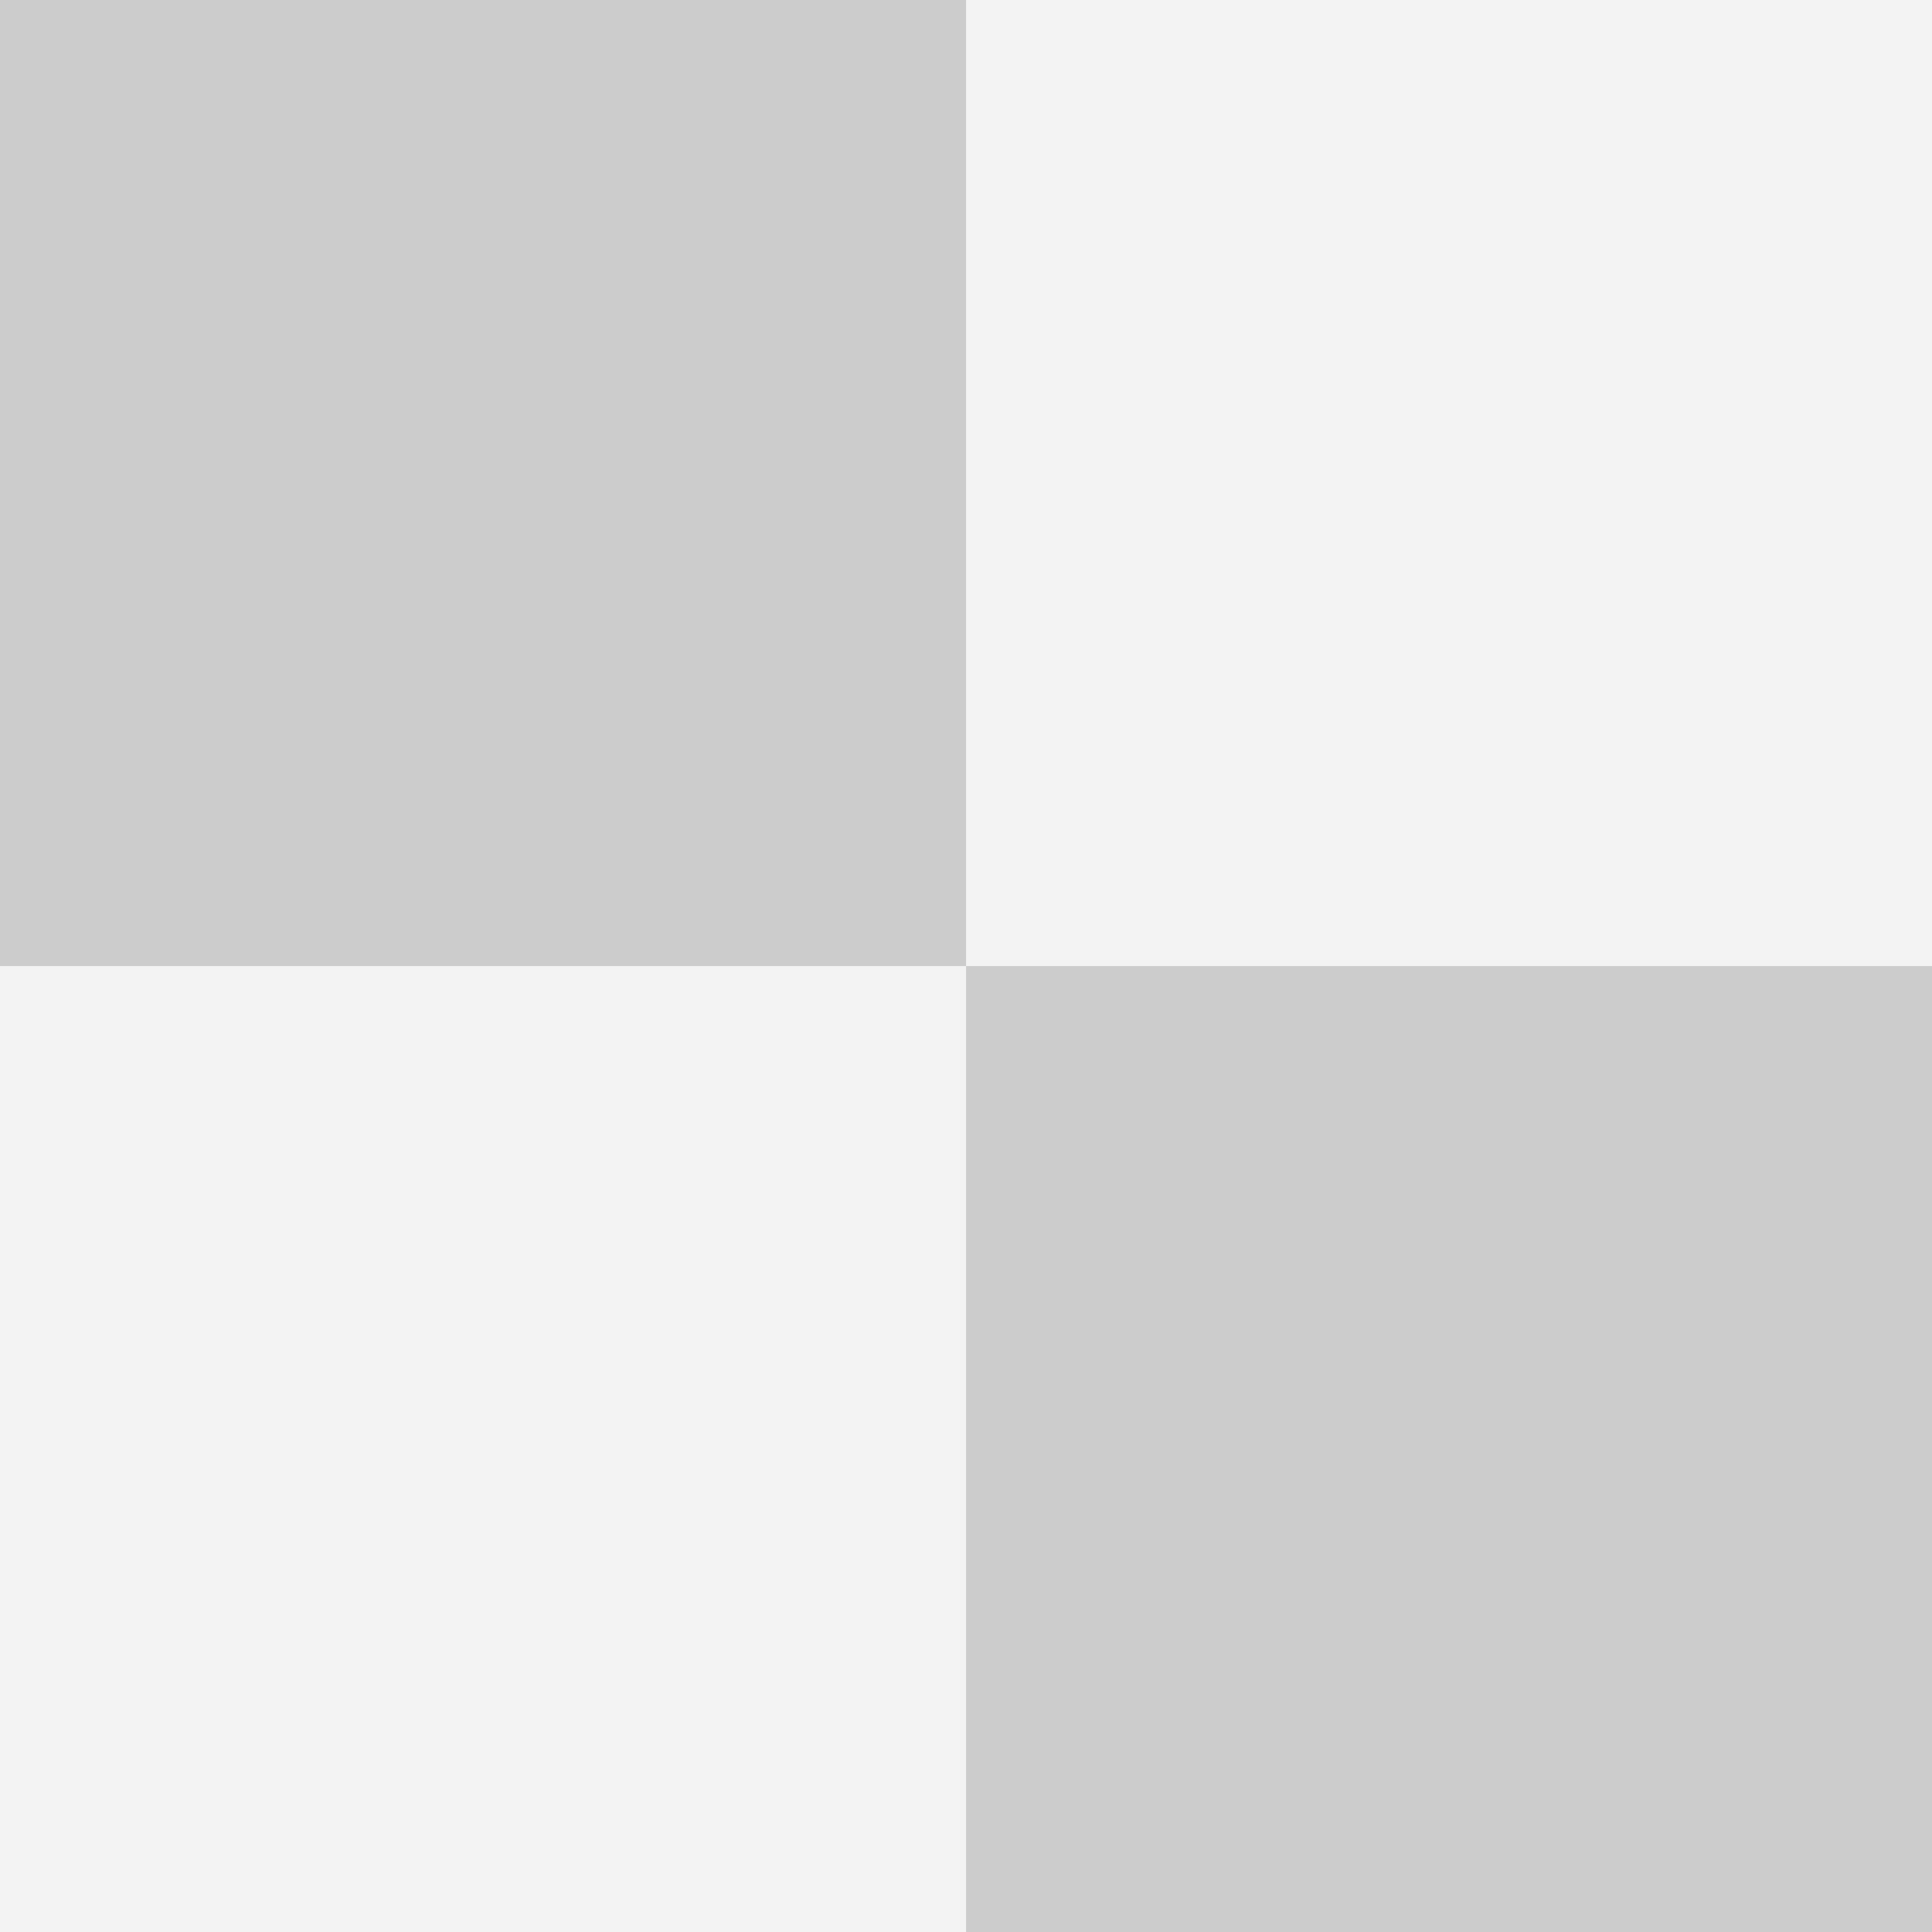
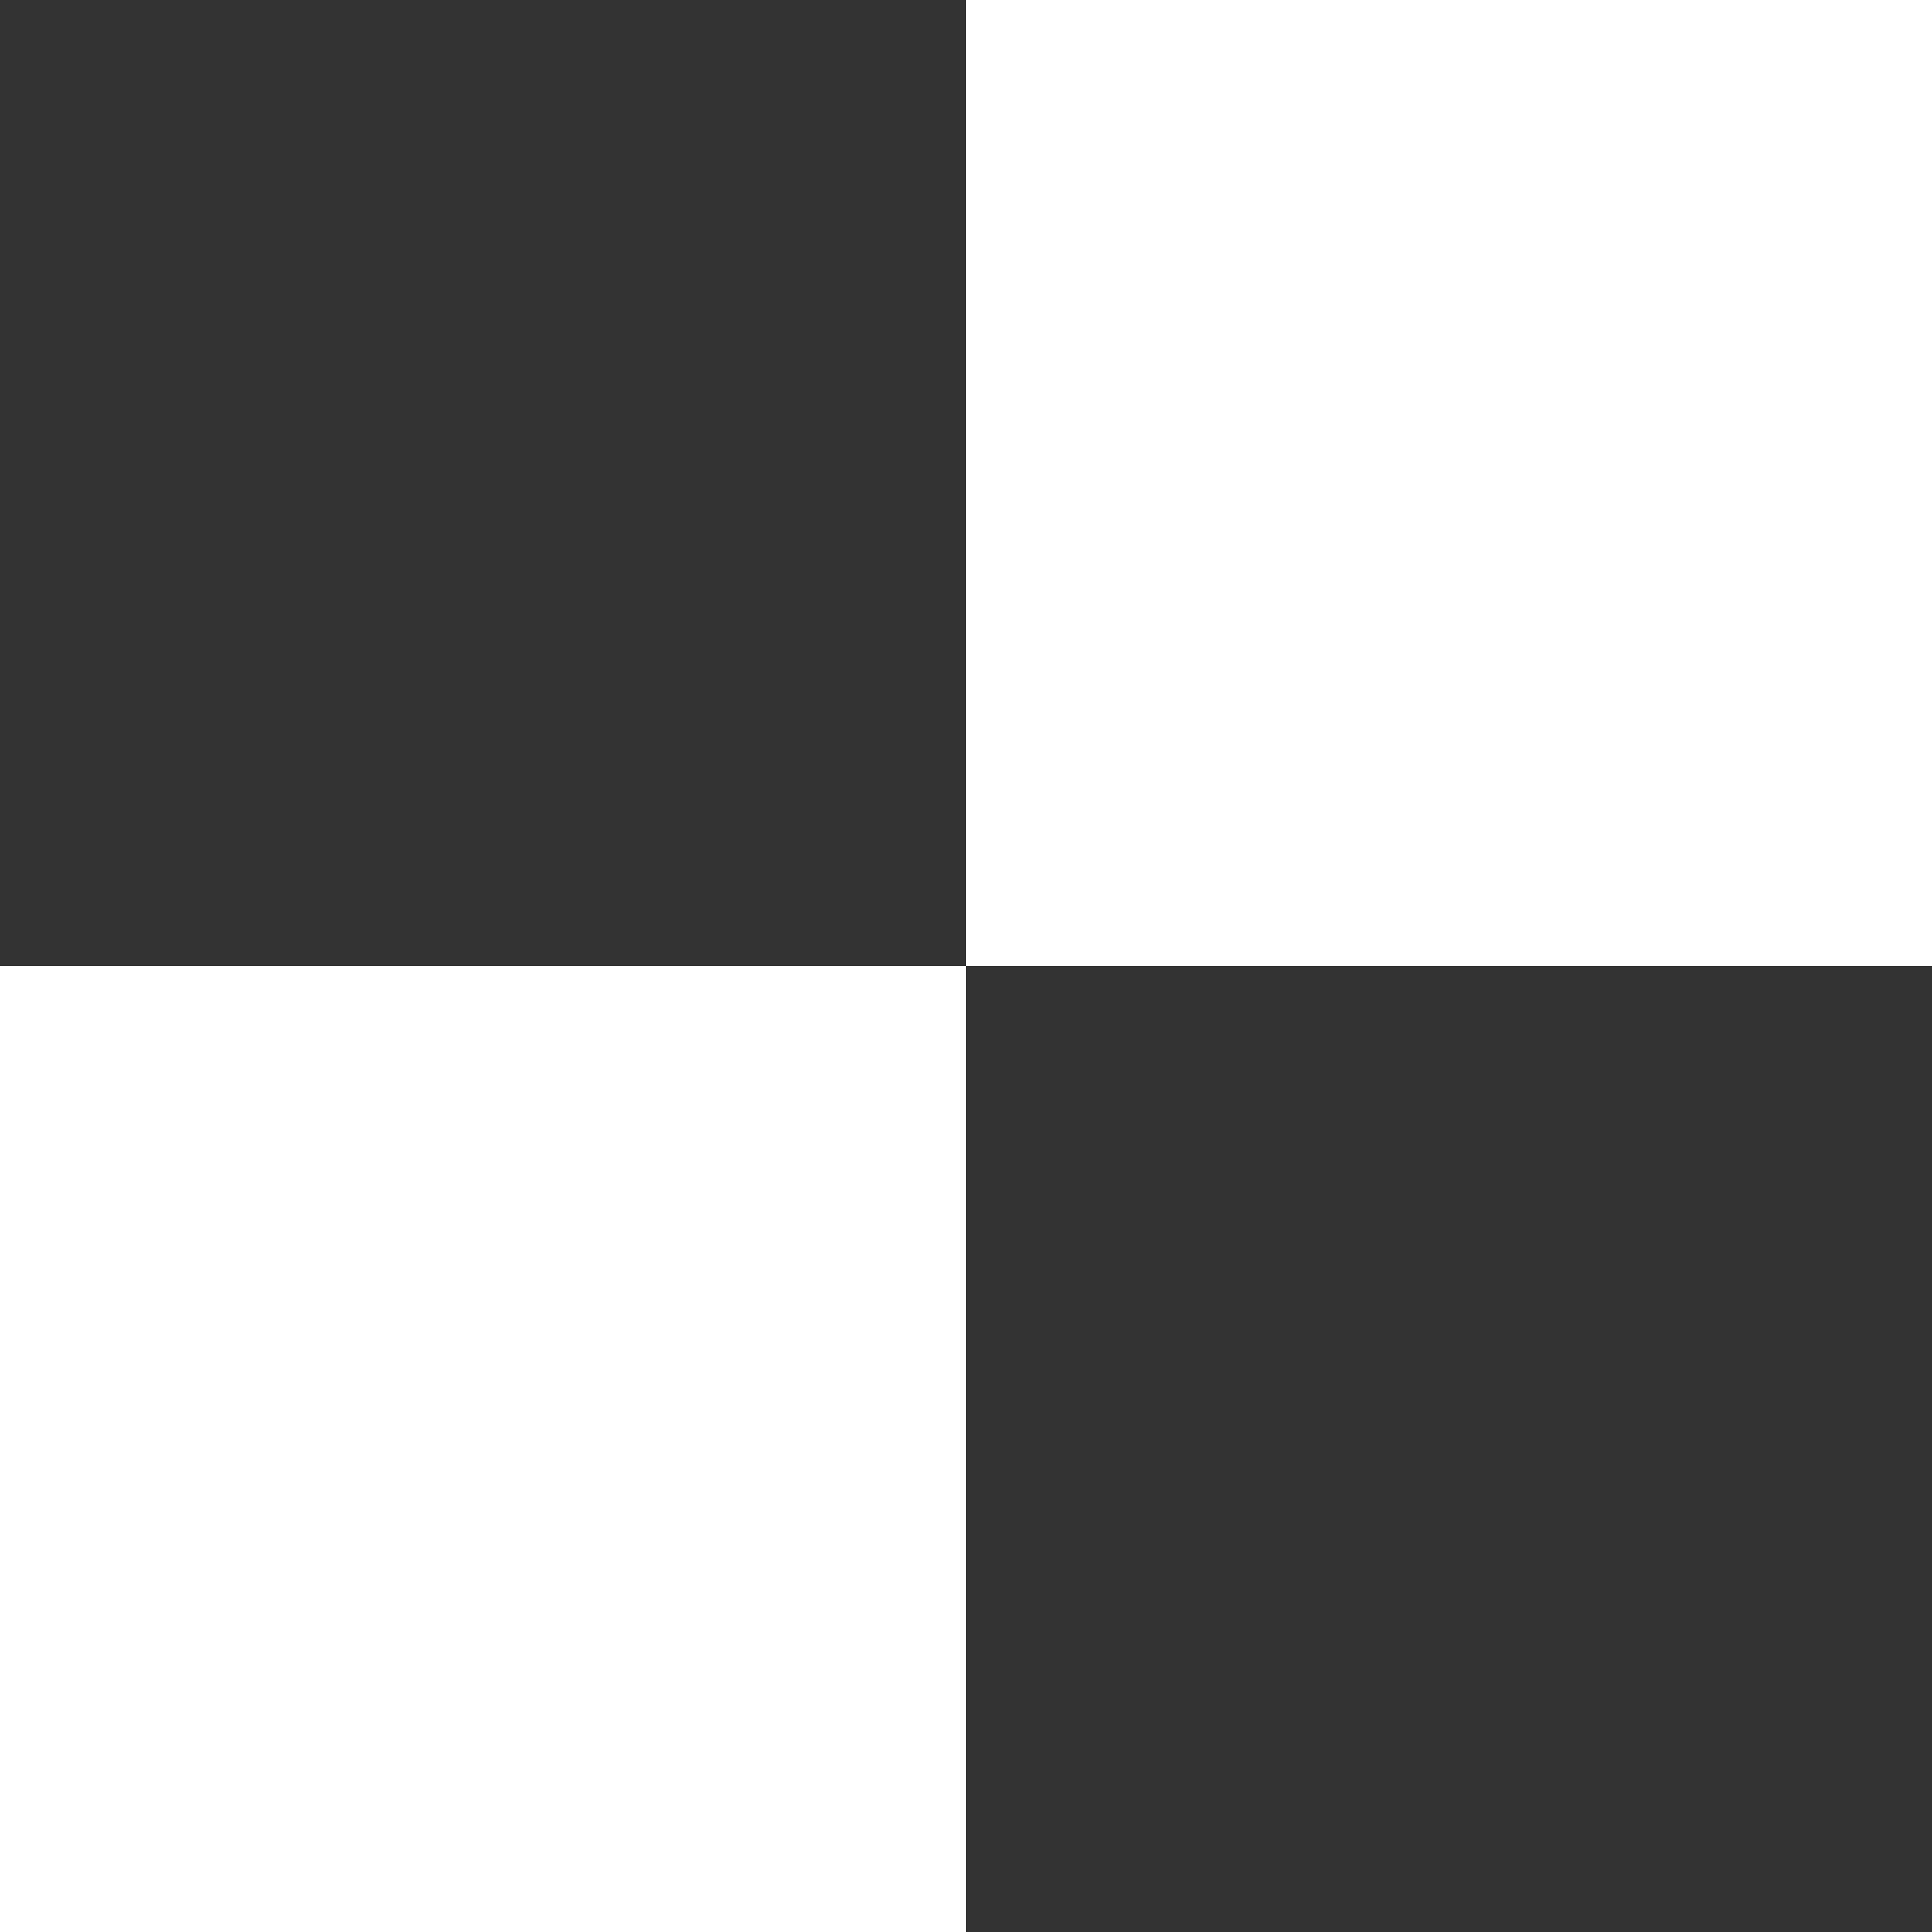
- <svg xmlns="http://www.w3.org/2000/svg" width="60" height="60" viewBox="0 0 15.875 15.875" version="1.1" id="svg5">
+ <svg xmlns="http://www.w3.org/2000/svg" width="60" height="60" viewBox="0 0 60 60" version="1.1" id="svg5">
  <defs id="defs2" />
-   <rect style="display:none;fill:#000000;fill-rule:evenodd;stroke-width:0.529;paint-order:stroke fill markers" id="rect234" width="15.875" height="15.875" x="0" y="0" />
-   <rect style="display:none;fill:#ffffff;fill-rule:evenodd;stroke-width:0.529;paint-order:stroke fill markers" id="rect234-3" width="15.875" height="15.875" x="0" y="0" />
-   <g id="layer1" style="opacity:0.15">
-     <rect style="fill:#000000;fill-rule:evenodd;stroke-width:0.529;paint-order:stroke fill markers" id="rect371-6" width="7.938" height="7.938" x="7.938" y="7.938" />
-     <rect style="fill:#000000;fill-rule:evenodd;stroke-width:0.529;paint-order:stroke fill markers" id="rect371" width="7.938" height="7.938" x="0" y="0" />
+   <g id="layer1">
+     <rect style="fill:#333333;fill-rule:evenodd;stroke-width:0.529;paint-order:stroke fill markers" id="rect371-6" width="30" height="30" x="30" y="30" />
+     <rect style="fill:#333333;fill-rule:evenodd;stroke-width:0.529;paint-order:stroke fill markers" id="rect371" width="30" height="30" x="0" y="0" />
  </g>
-   <g id="layer2" style="opacity:0.2">
-     <rect style="fill:#ffffff;fill-rule:evenodd;stroke-width:0.529;paint-order:stroke fill markers" id="rect371-7-5" width="7.938" height="7.938" x="0" y="7.938" />
-     <rect style="fill:#ffffff;fill-rule:evenodd;stroke-width:0.529;paint-order:stroke fill markers" id="rect371-7" width="7.938" height="7.938" x="7.938" y="0" />
-   </g>
-   <g id="layer3" style="display:none">
-     <text xml:space="preserve" style="font-size:5.292px;line-height:1.25;font-family:'PT Sans';-inkscape-font-specification:'PT Sans';opacity:0.25;fill:#ffffff;fill-rule:evenodd;stroke-width:0.529;paint-order:stroke fill markers" x="10.247" y="5.802" id="text1885-3">
-       <tspan id="tspan1883-5" style="font-weight:bold;font-family:'Fira Mono';-inkscape-font-specification:'Fira Mono Bold'" x="10.247" y="5.802">B</tspan>
-     </text>
-     <text xml:space="preserve" style="font-size:5.292px;line-height:1.25;font-family:'PT Sans';-inkscape-font-specification:'PT Sans';opacity:0.25;fill:#ffffff;fill-rule:evenodd;stroke-width:0.529;paint-order:stroke fill markers" x="2.31" y="5.802" id="text1885">
-       <tspan id="tspan1883" style="font-weight:bold;font-family:'Fira Mono';-inkscape-font-specification:'Fira Mono Bold';fill:#000000" x="2.31" y="5.802">B</tspan>
-     </text>
+   <g id="layer2">
+     <rect style="fill:#ffffff;fill-rule:evenodd;stroke-width:0.529;paint-order:stroke fill markers" id="rect371-7-5" width="30" height="30" x="0" y="30" />
+     <rect style="fill:#ffffff;fill-rule:evenodd;stroke-width:0.529;paint-order:stroke fill markers" id="rect371-7" width="30" height="30" x="30" y="0" />
  </g>
</svg>
